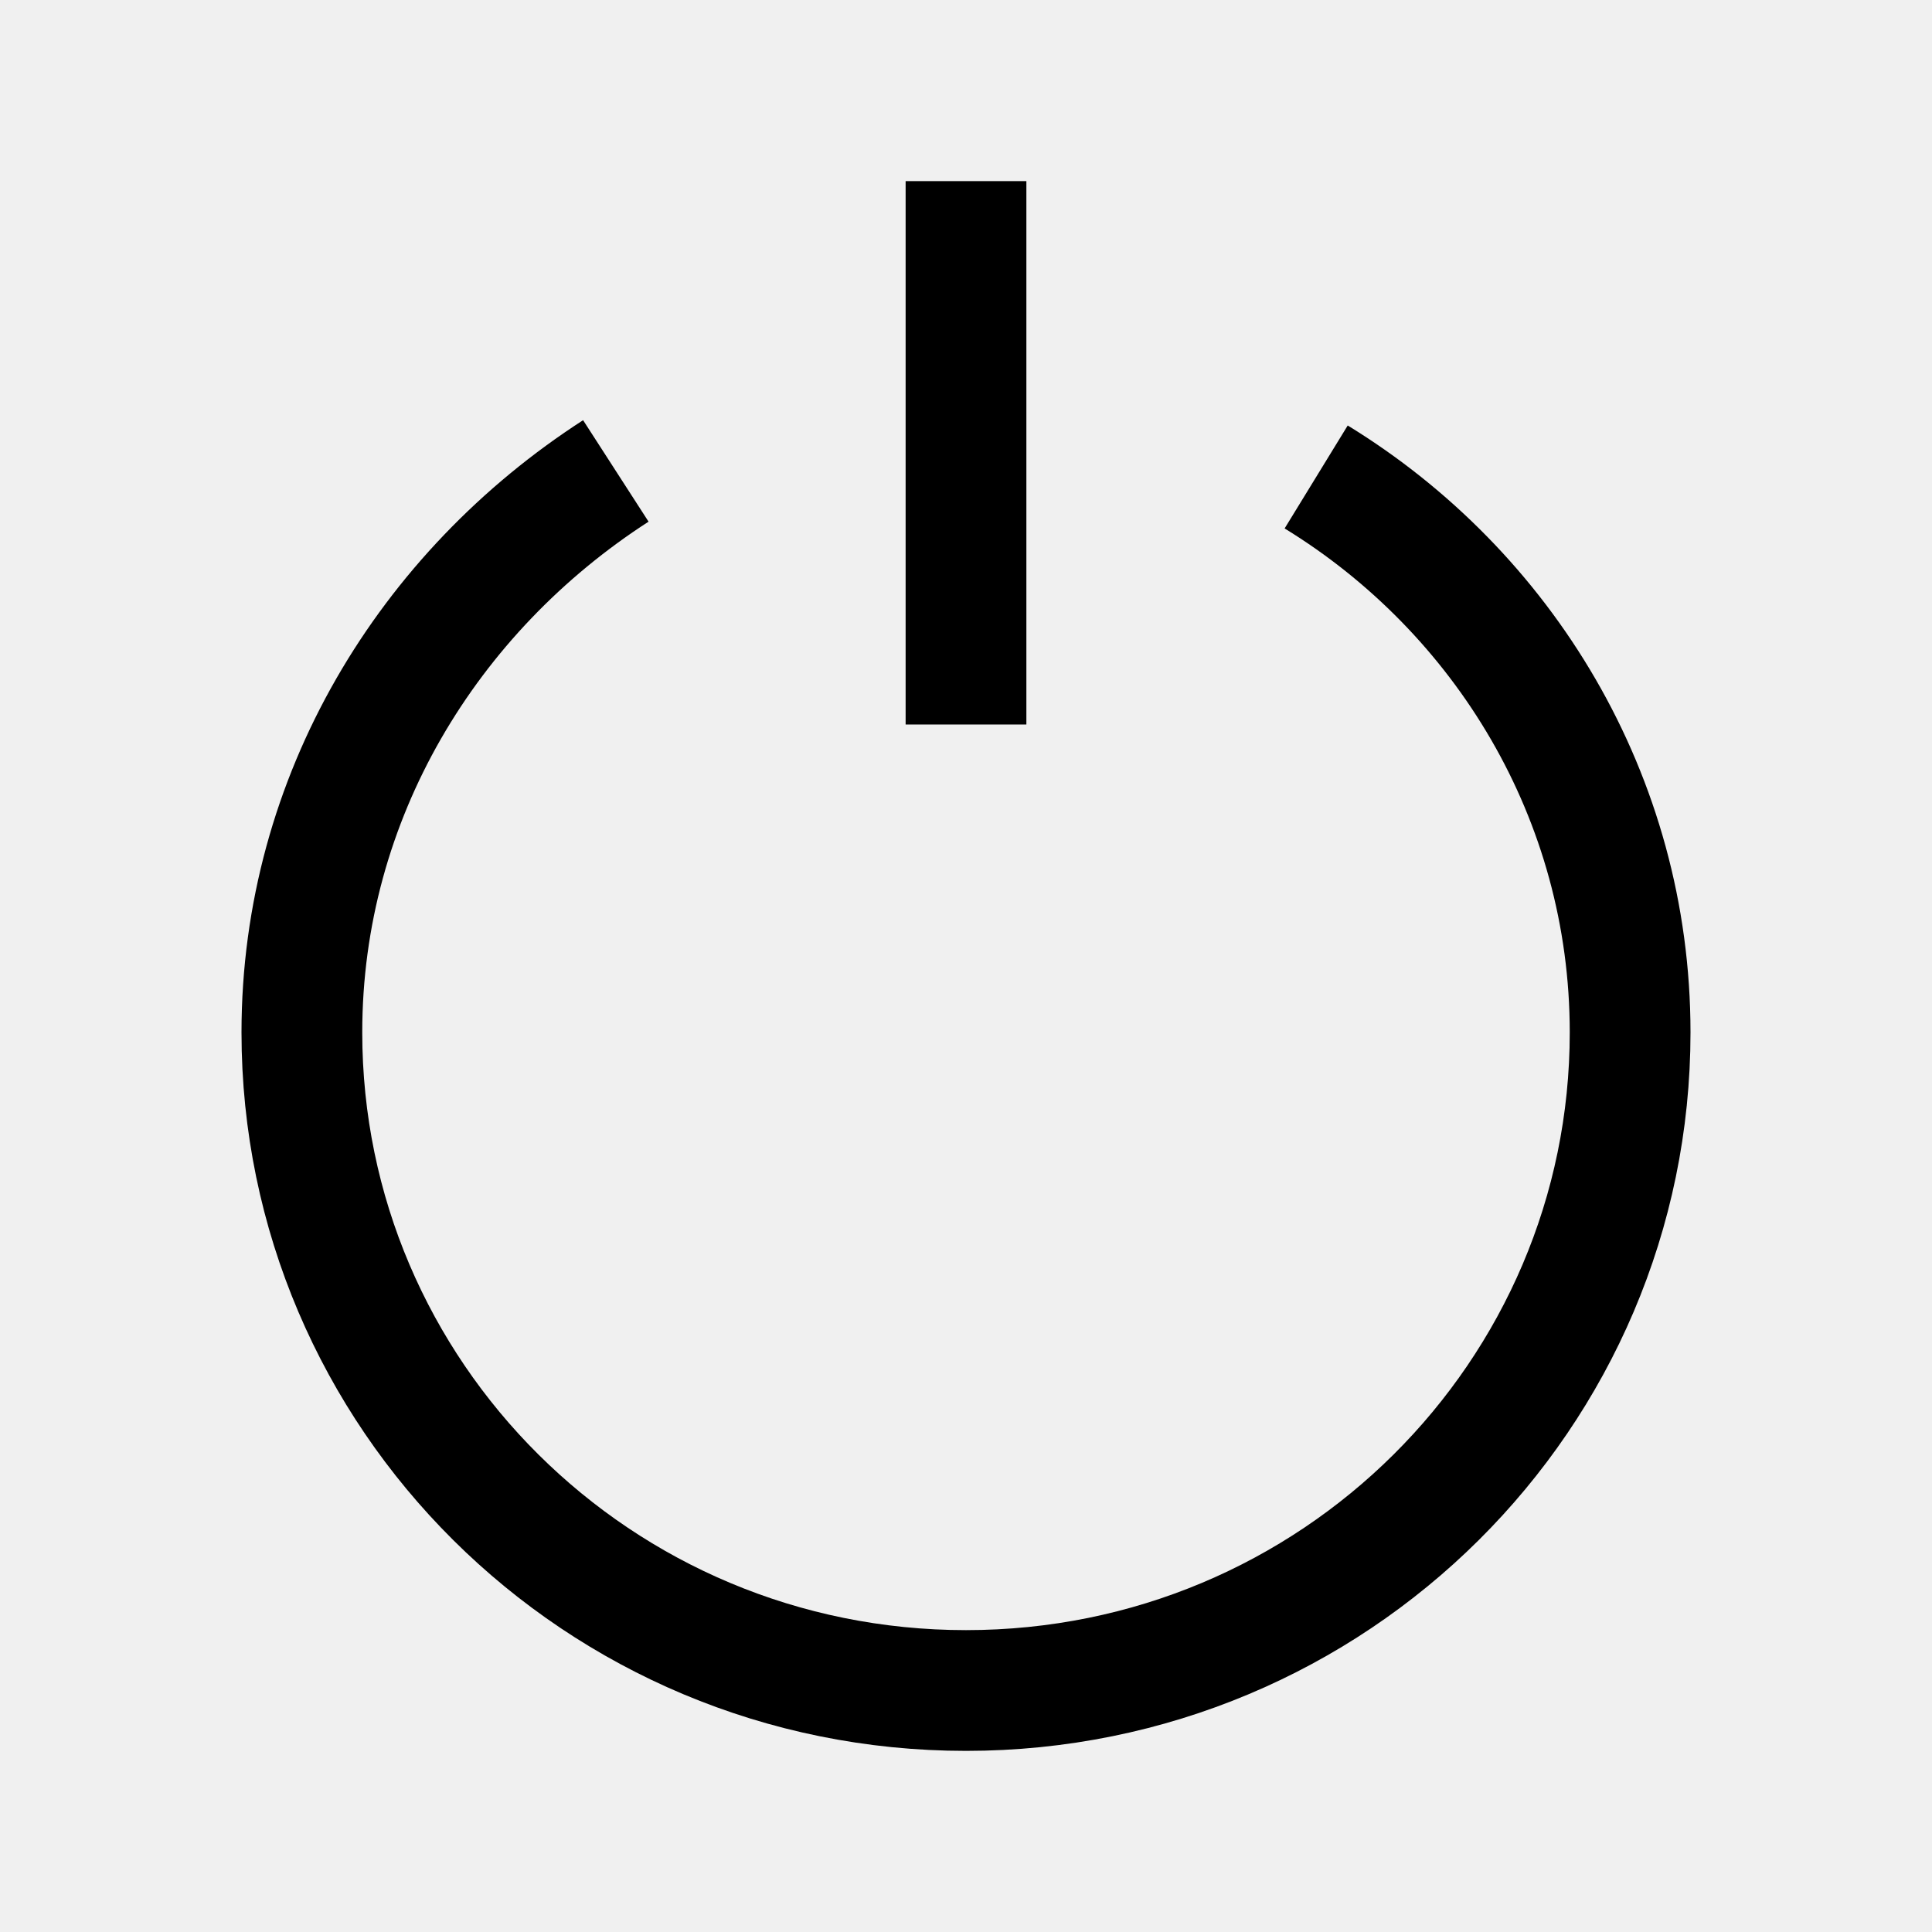
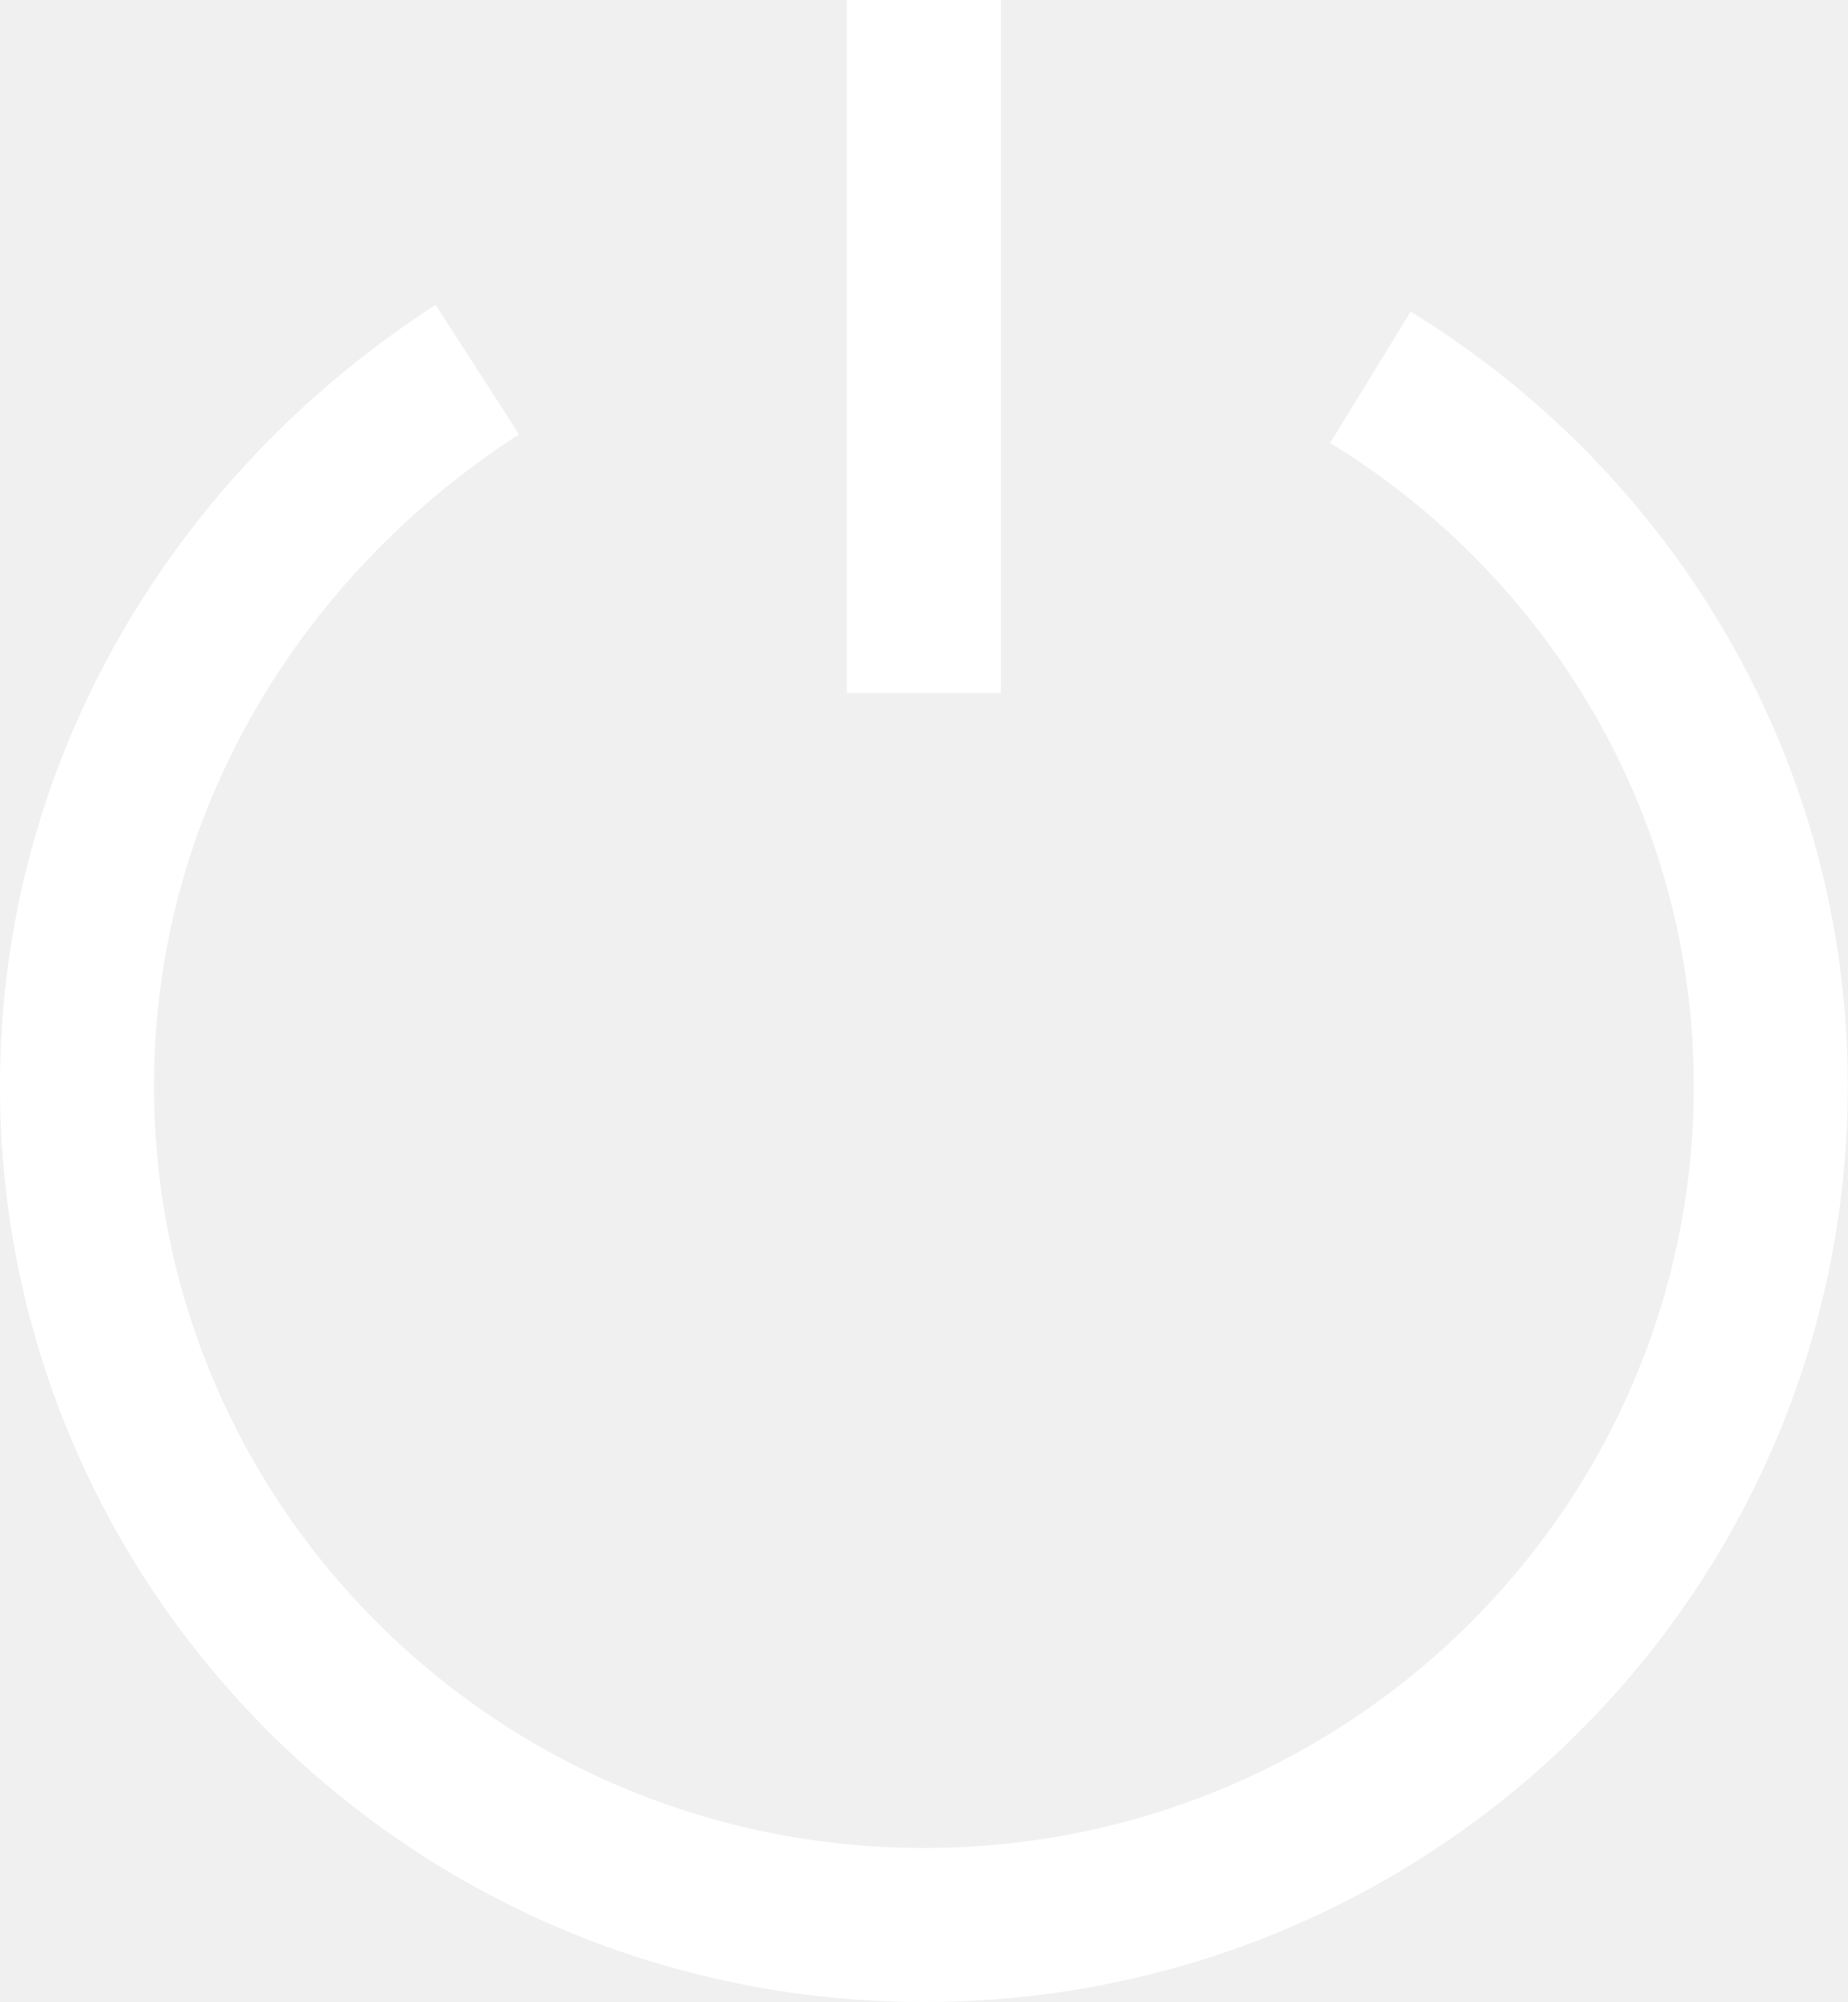
- <svg xmlns="http://www.w3.org/2000/svg" version="1.1" id="Icons" x="0px" y="0px" viewBox="0 0 32 32" style="enable-background:new 0 0 32 32;" xml:space="preserve">
-   <style type="text/css">
- 	.st0{fill:none;stroke:#000000;stroke-width:2;stroke-miterlimit:10;}
- 	.st1{fill:none;stroke:#000000;stroke-width:2;stroke-linejoin:round;stroke-miterlimit:10;}
- 	.st2{fill:none;stroke:#000000;stroke-width:2;stroke-linecap:round;stroke-linejoin:round;stroke-miterlimit:10;}
- 	.st3{fill:none;stroke:#000000;stroke-width:2;stroke-linecap:round;stroke-miterlimit:10;}
- 	.st4{fill:none;stroke:#000000;stroke-width:2;stroke-linejoin:round;stroke-miterlimit:10;stroke-dasharray:3;}
- </style>
-   <path class="st0" d="M10.2,7.8C7.1,9.8,5,13.2,5,17.1C5,23.1,9.9,28,16,28s11-4.9,11-10.9c0-3.9-2.1-7.3-5.2-9.2" />
-   <line class="st0" x1="16" y1="3" x2="16" y2="12" />
+ <svg xmlns="http://www.w3.org/2000/svg" width="24px" height="26px" viewBox="0 0 24 26" version="1.1">
+   <g id="Page-1" stroke="none" stroke-width="1" fill="none" fill-rule="evenodd">
+     <g id="quit" transform="translate(1, 0)" stroke="#FFFFFF" stroke-width="2">
+       <path d="M5.2,4.8 C2.1,6.8 0,10.2 0,14.1 C0,20.1 4.9,25 11,25 C17.1,25 22,20.1 22,14.1 C22,10.2 19.9,6.8 16.8,4.9" id="Path" />
+       <path d="M11,0 L11,9" id="Path" />
+     </g>
+   </g>
</svg>
